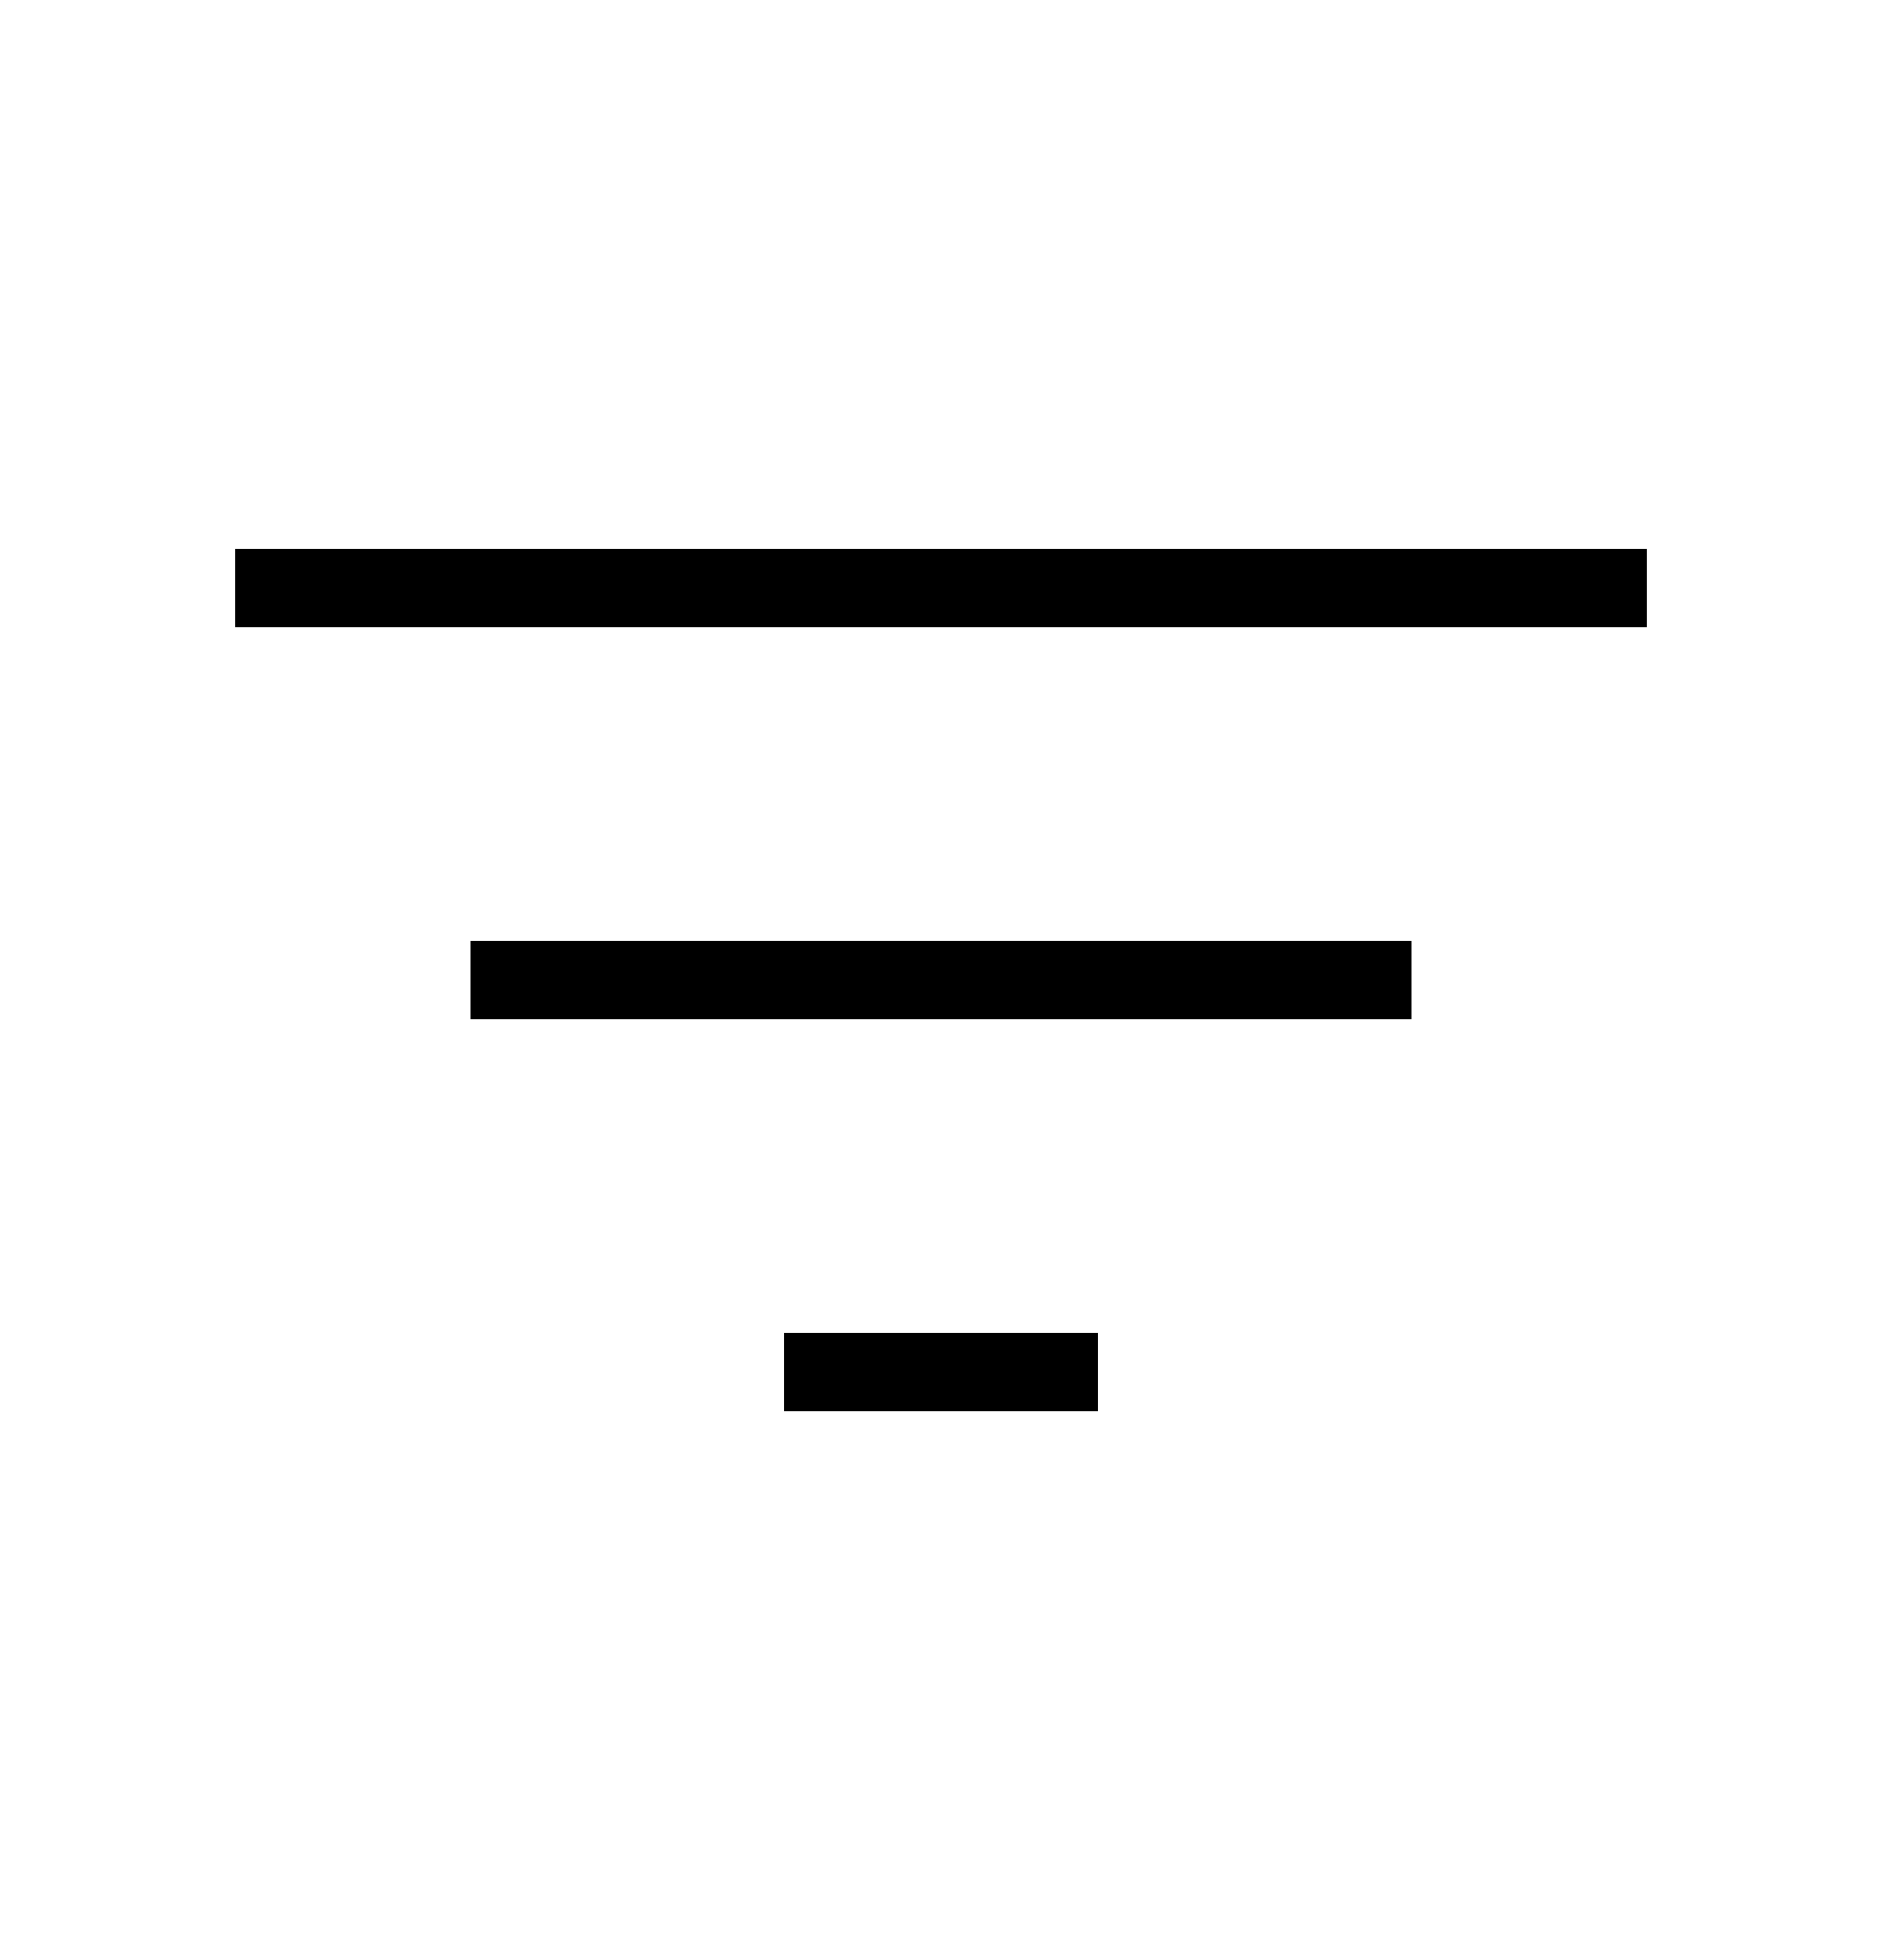
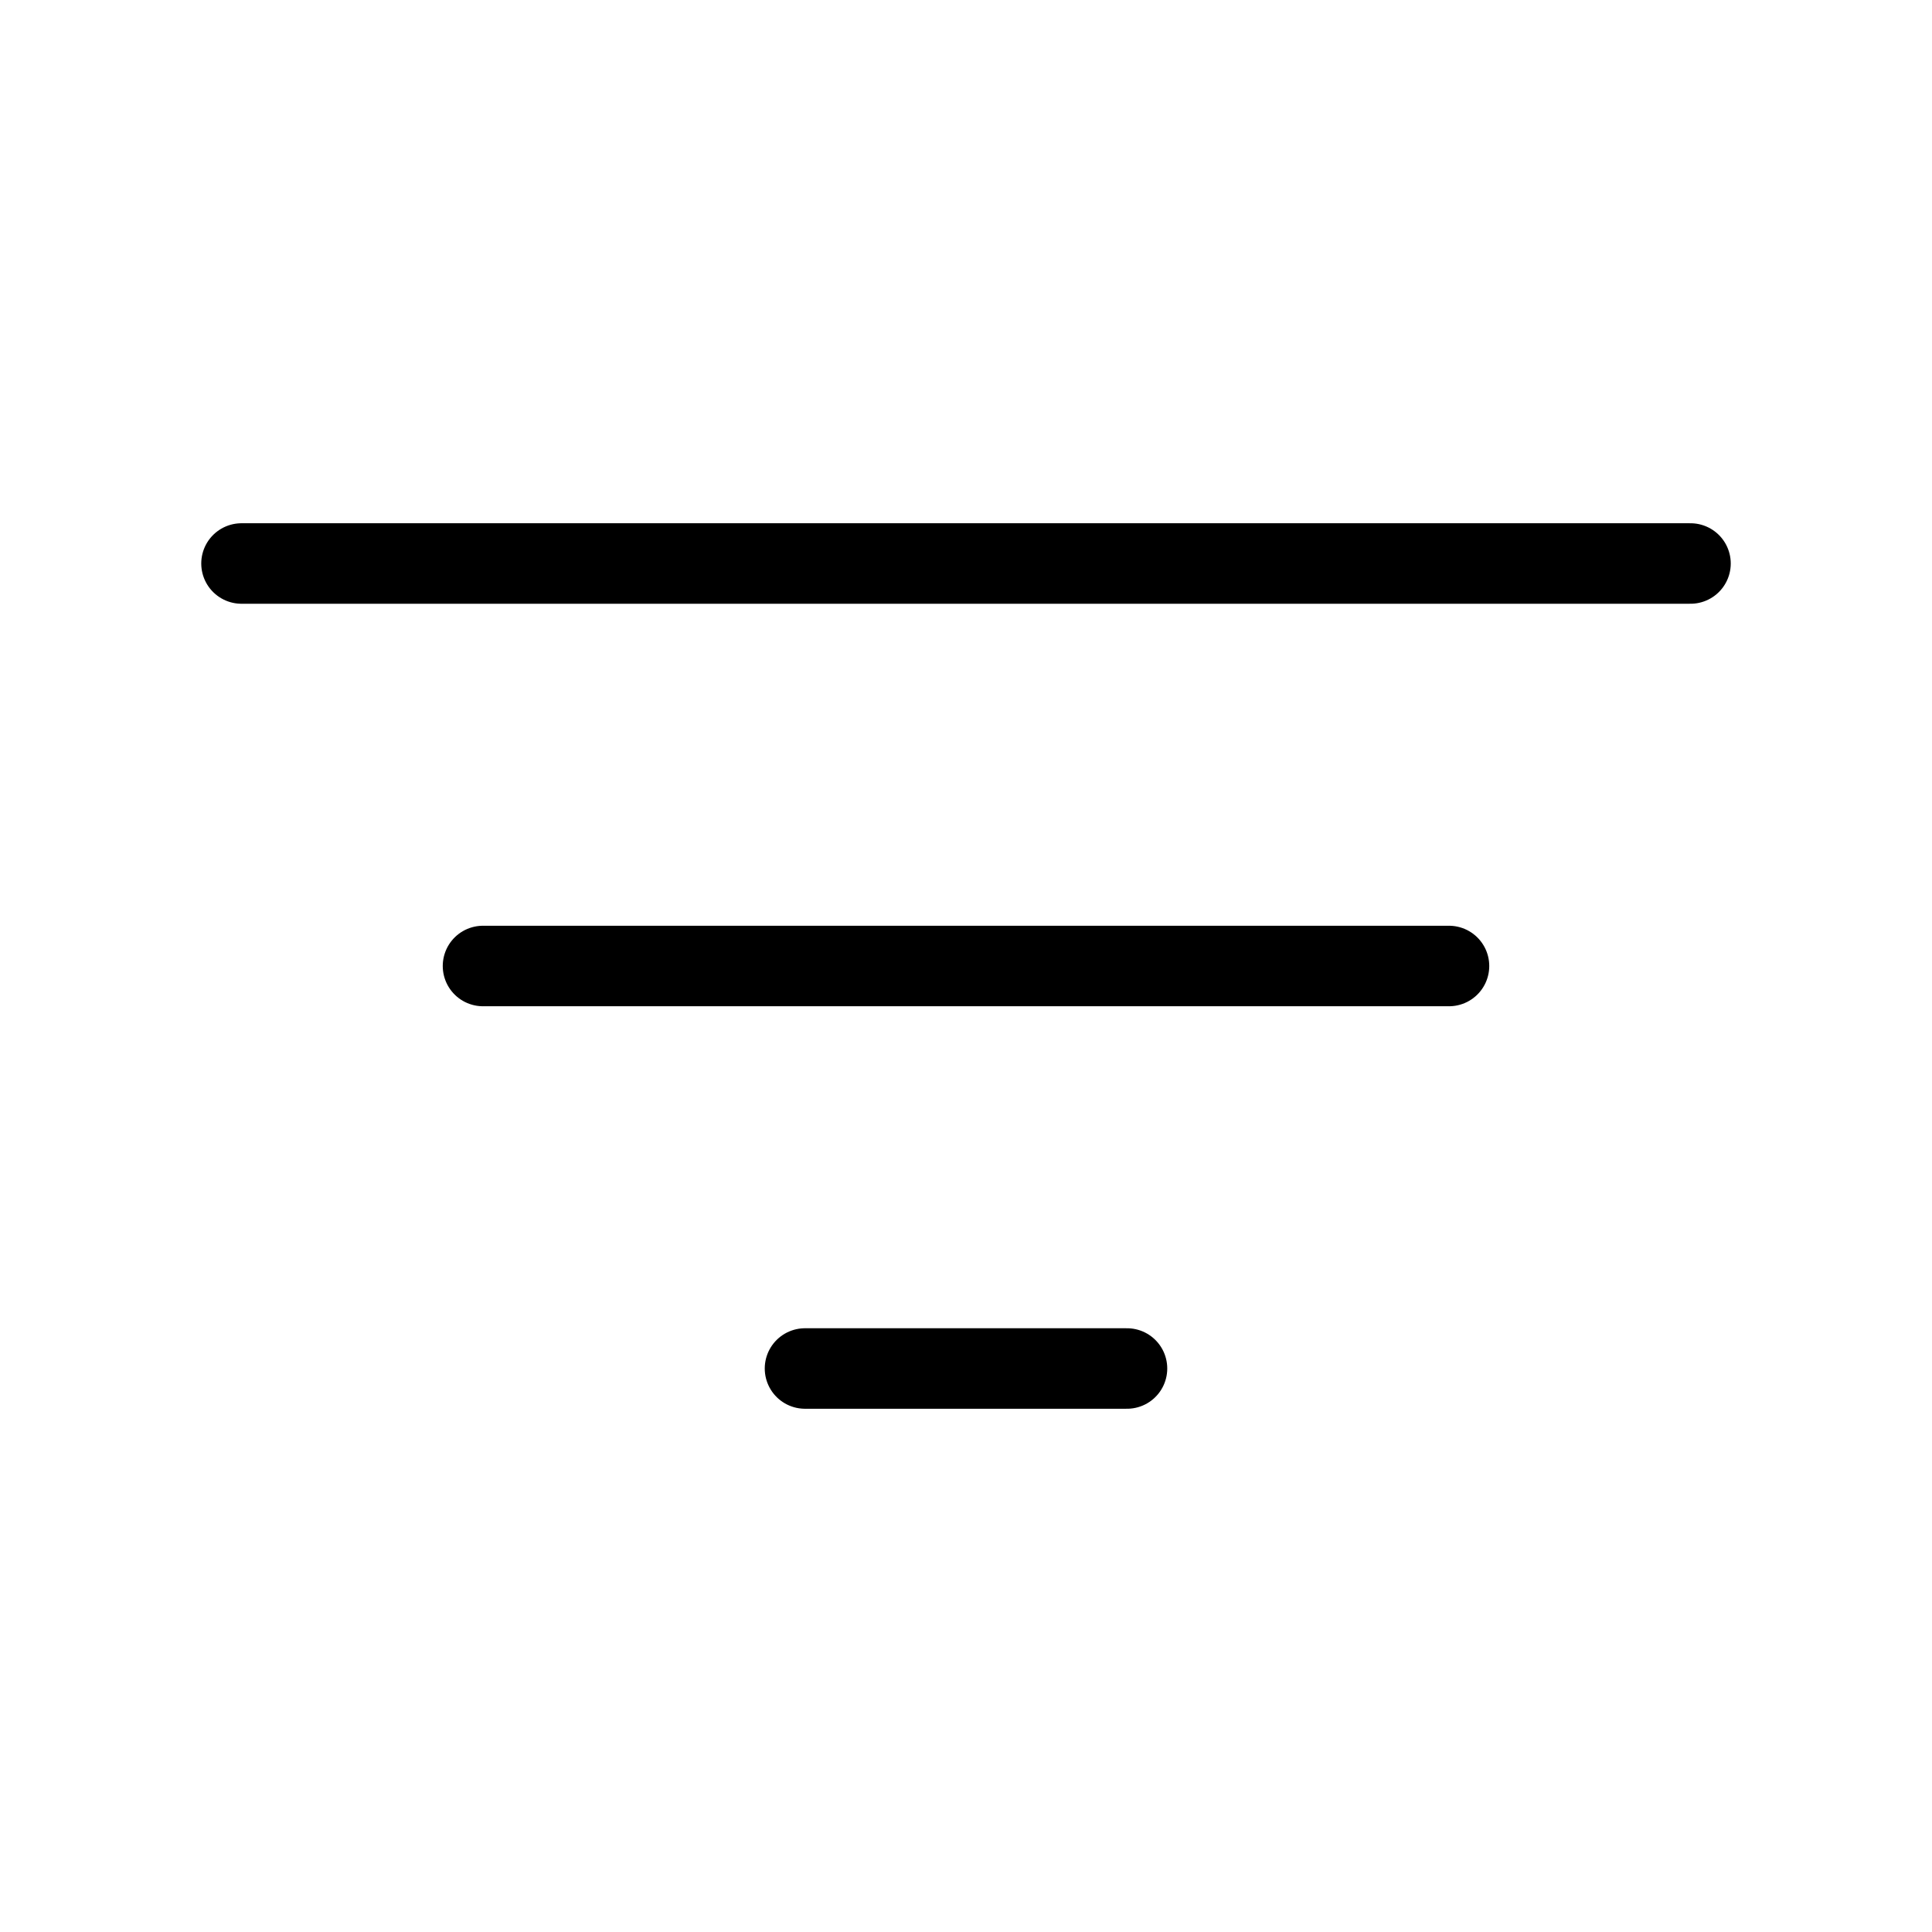
- <svg xmlns="http://www.w3.org/2000/svg" width="24" height="25" viewBox="0 0 24 25" fill="none">
-   <path d="M14 17.501L10 17.501" stroke="black" strokeLinecap="round" />
-   <path d="M18 12.501L6 12.501" stroke="black" strokeLinecap="round" />
-   <path d="M21 7.501L3 7.501" stroke="black" strokeLinecap="round" />
+ <svg xmlns="http://www.w3.org/2000/svg" width="24" height="24" viewBox="0 0 24 24" fill="none">
+   <path d="M14 17L10 17" stroke="currentColor" stroke-linecap="round" />
+   <path d="M18 12L6 12" stroke="currentColor" stroke-linecap="round" />
+   <path d="M21 7L3 7" stroke="currentColor" stroke-linecap="round" />
</svg>
